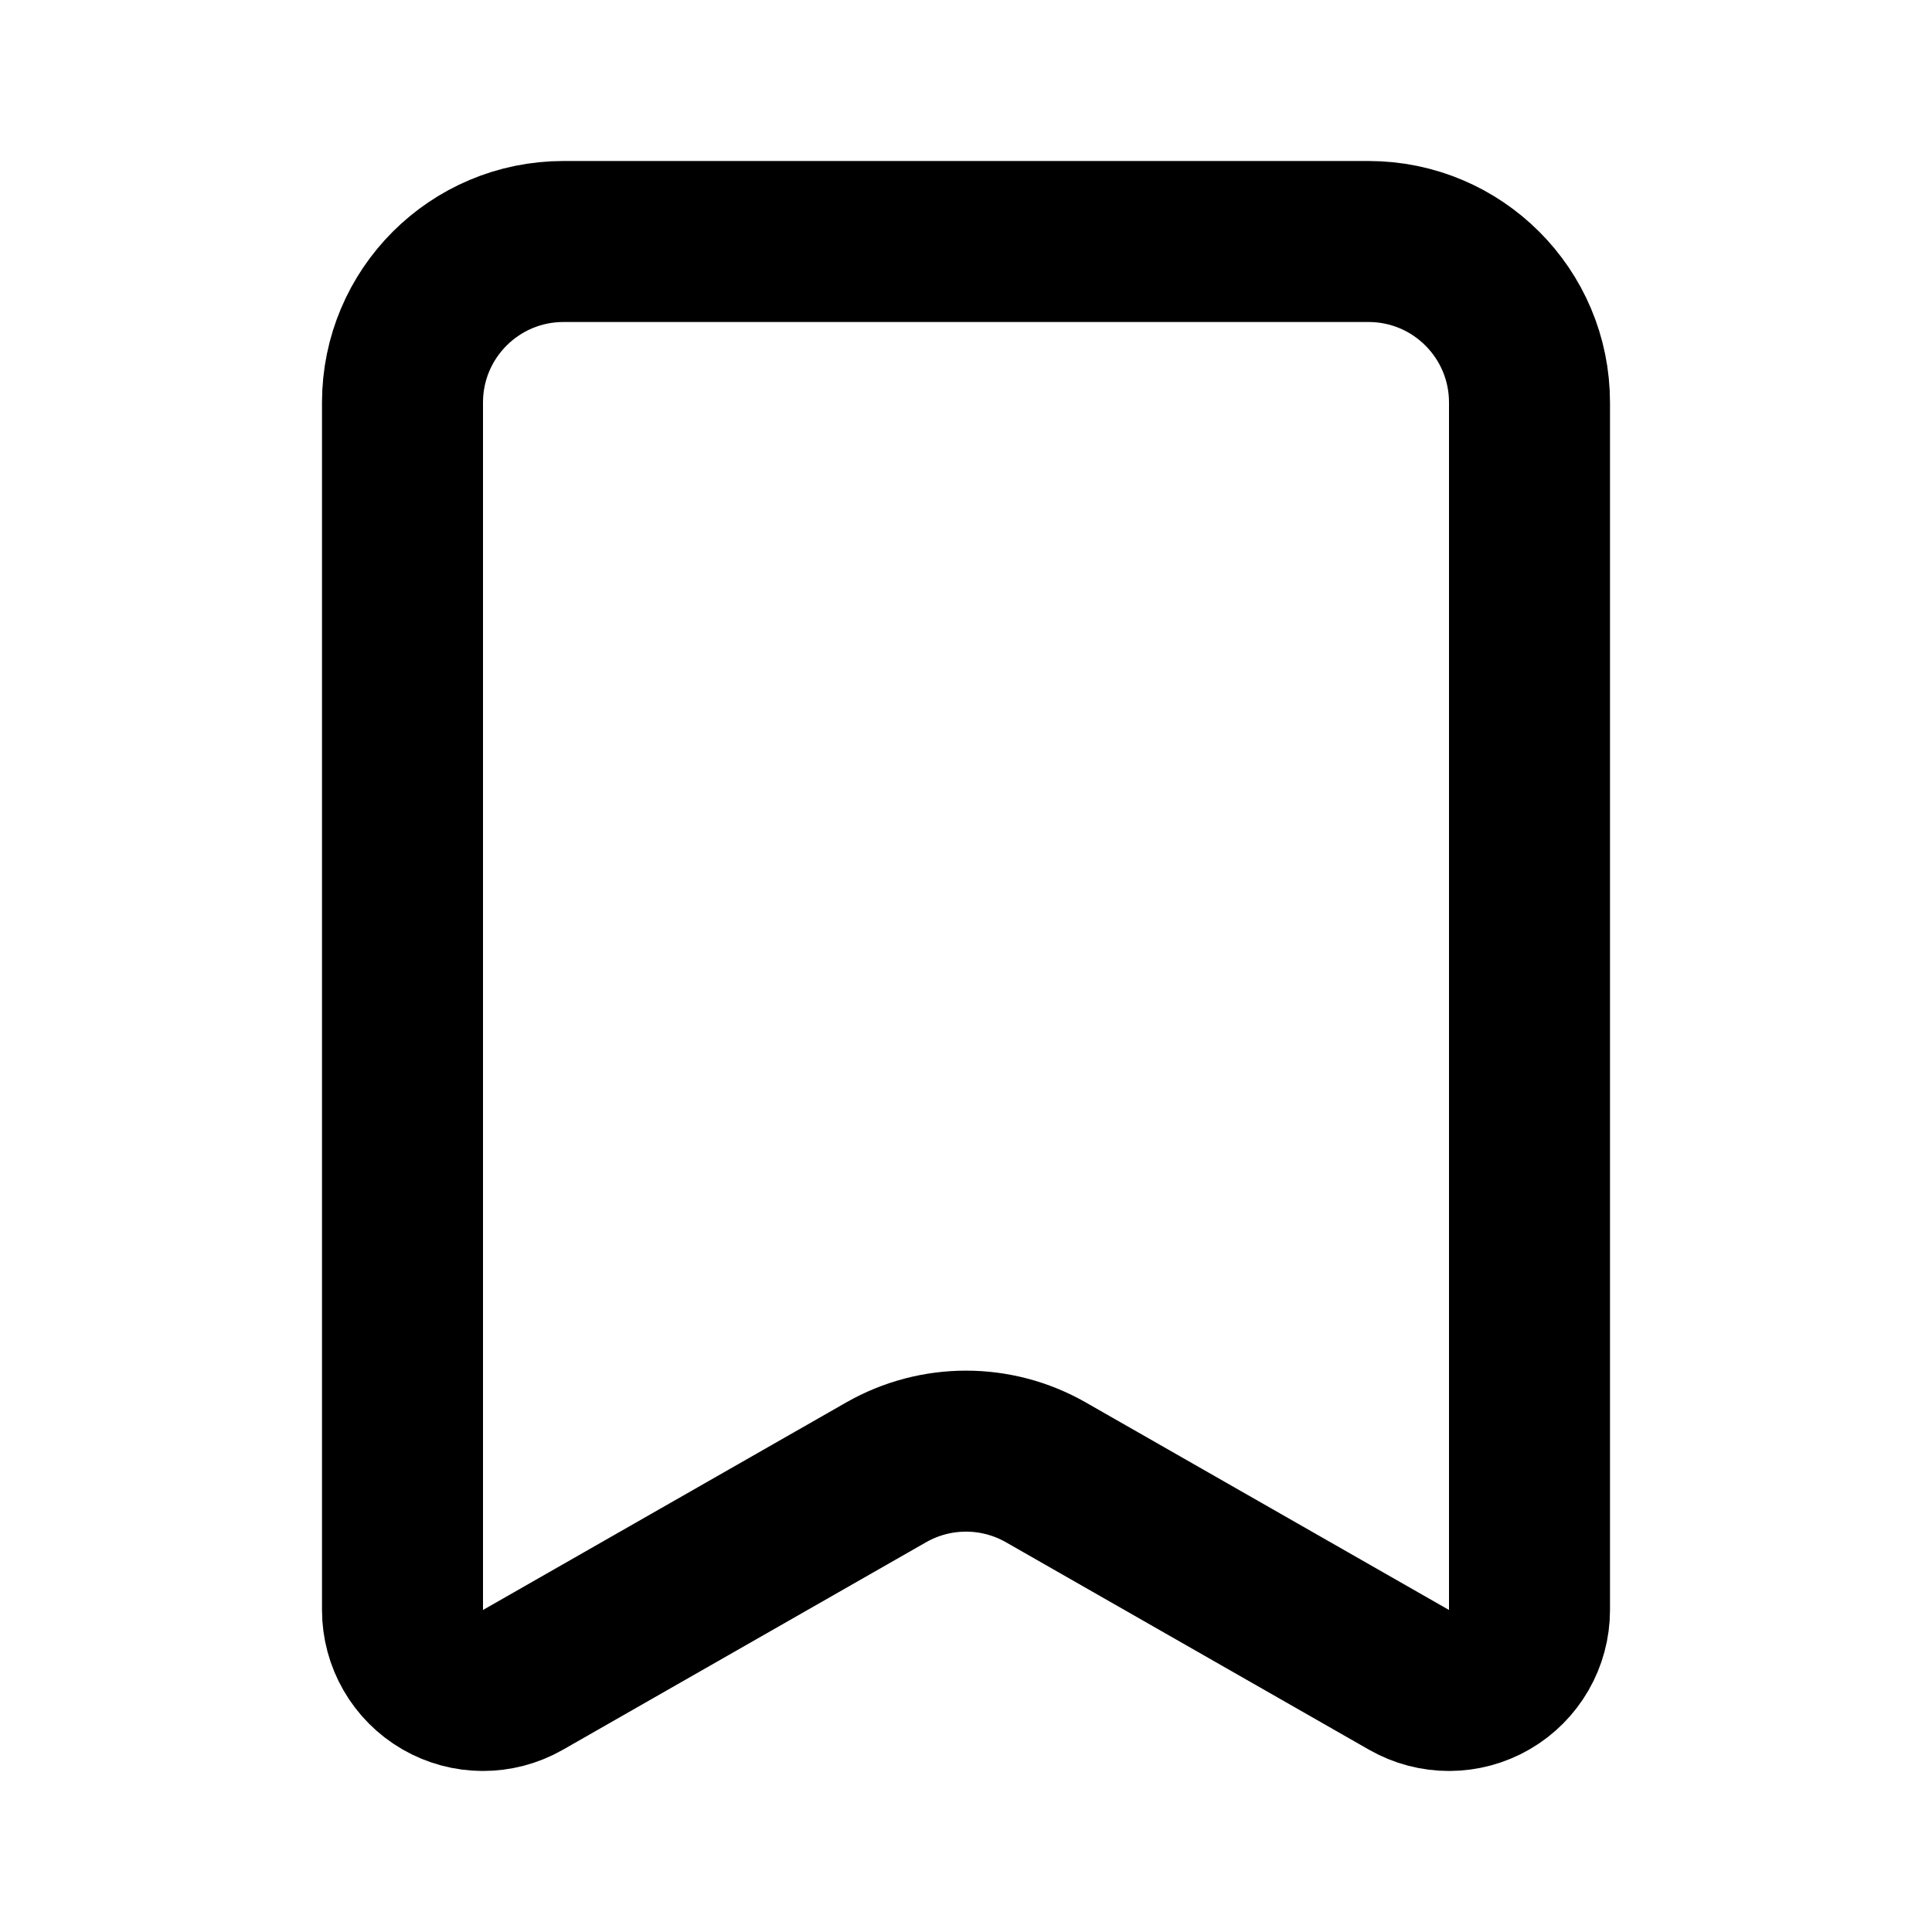
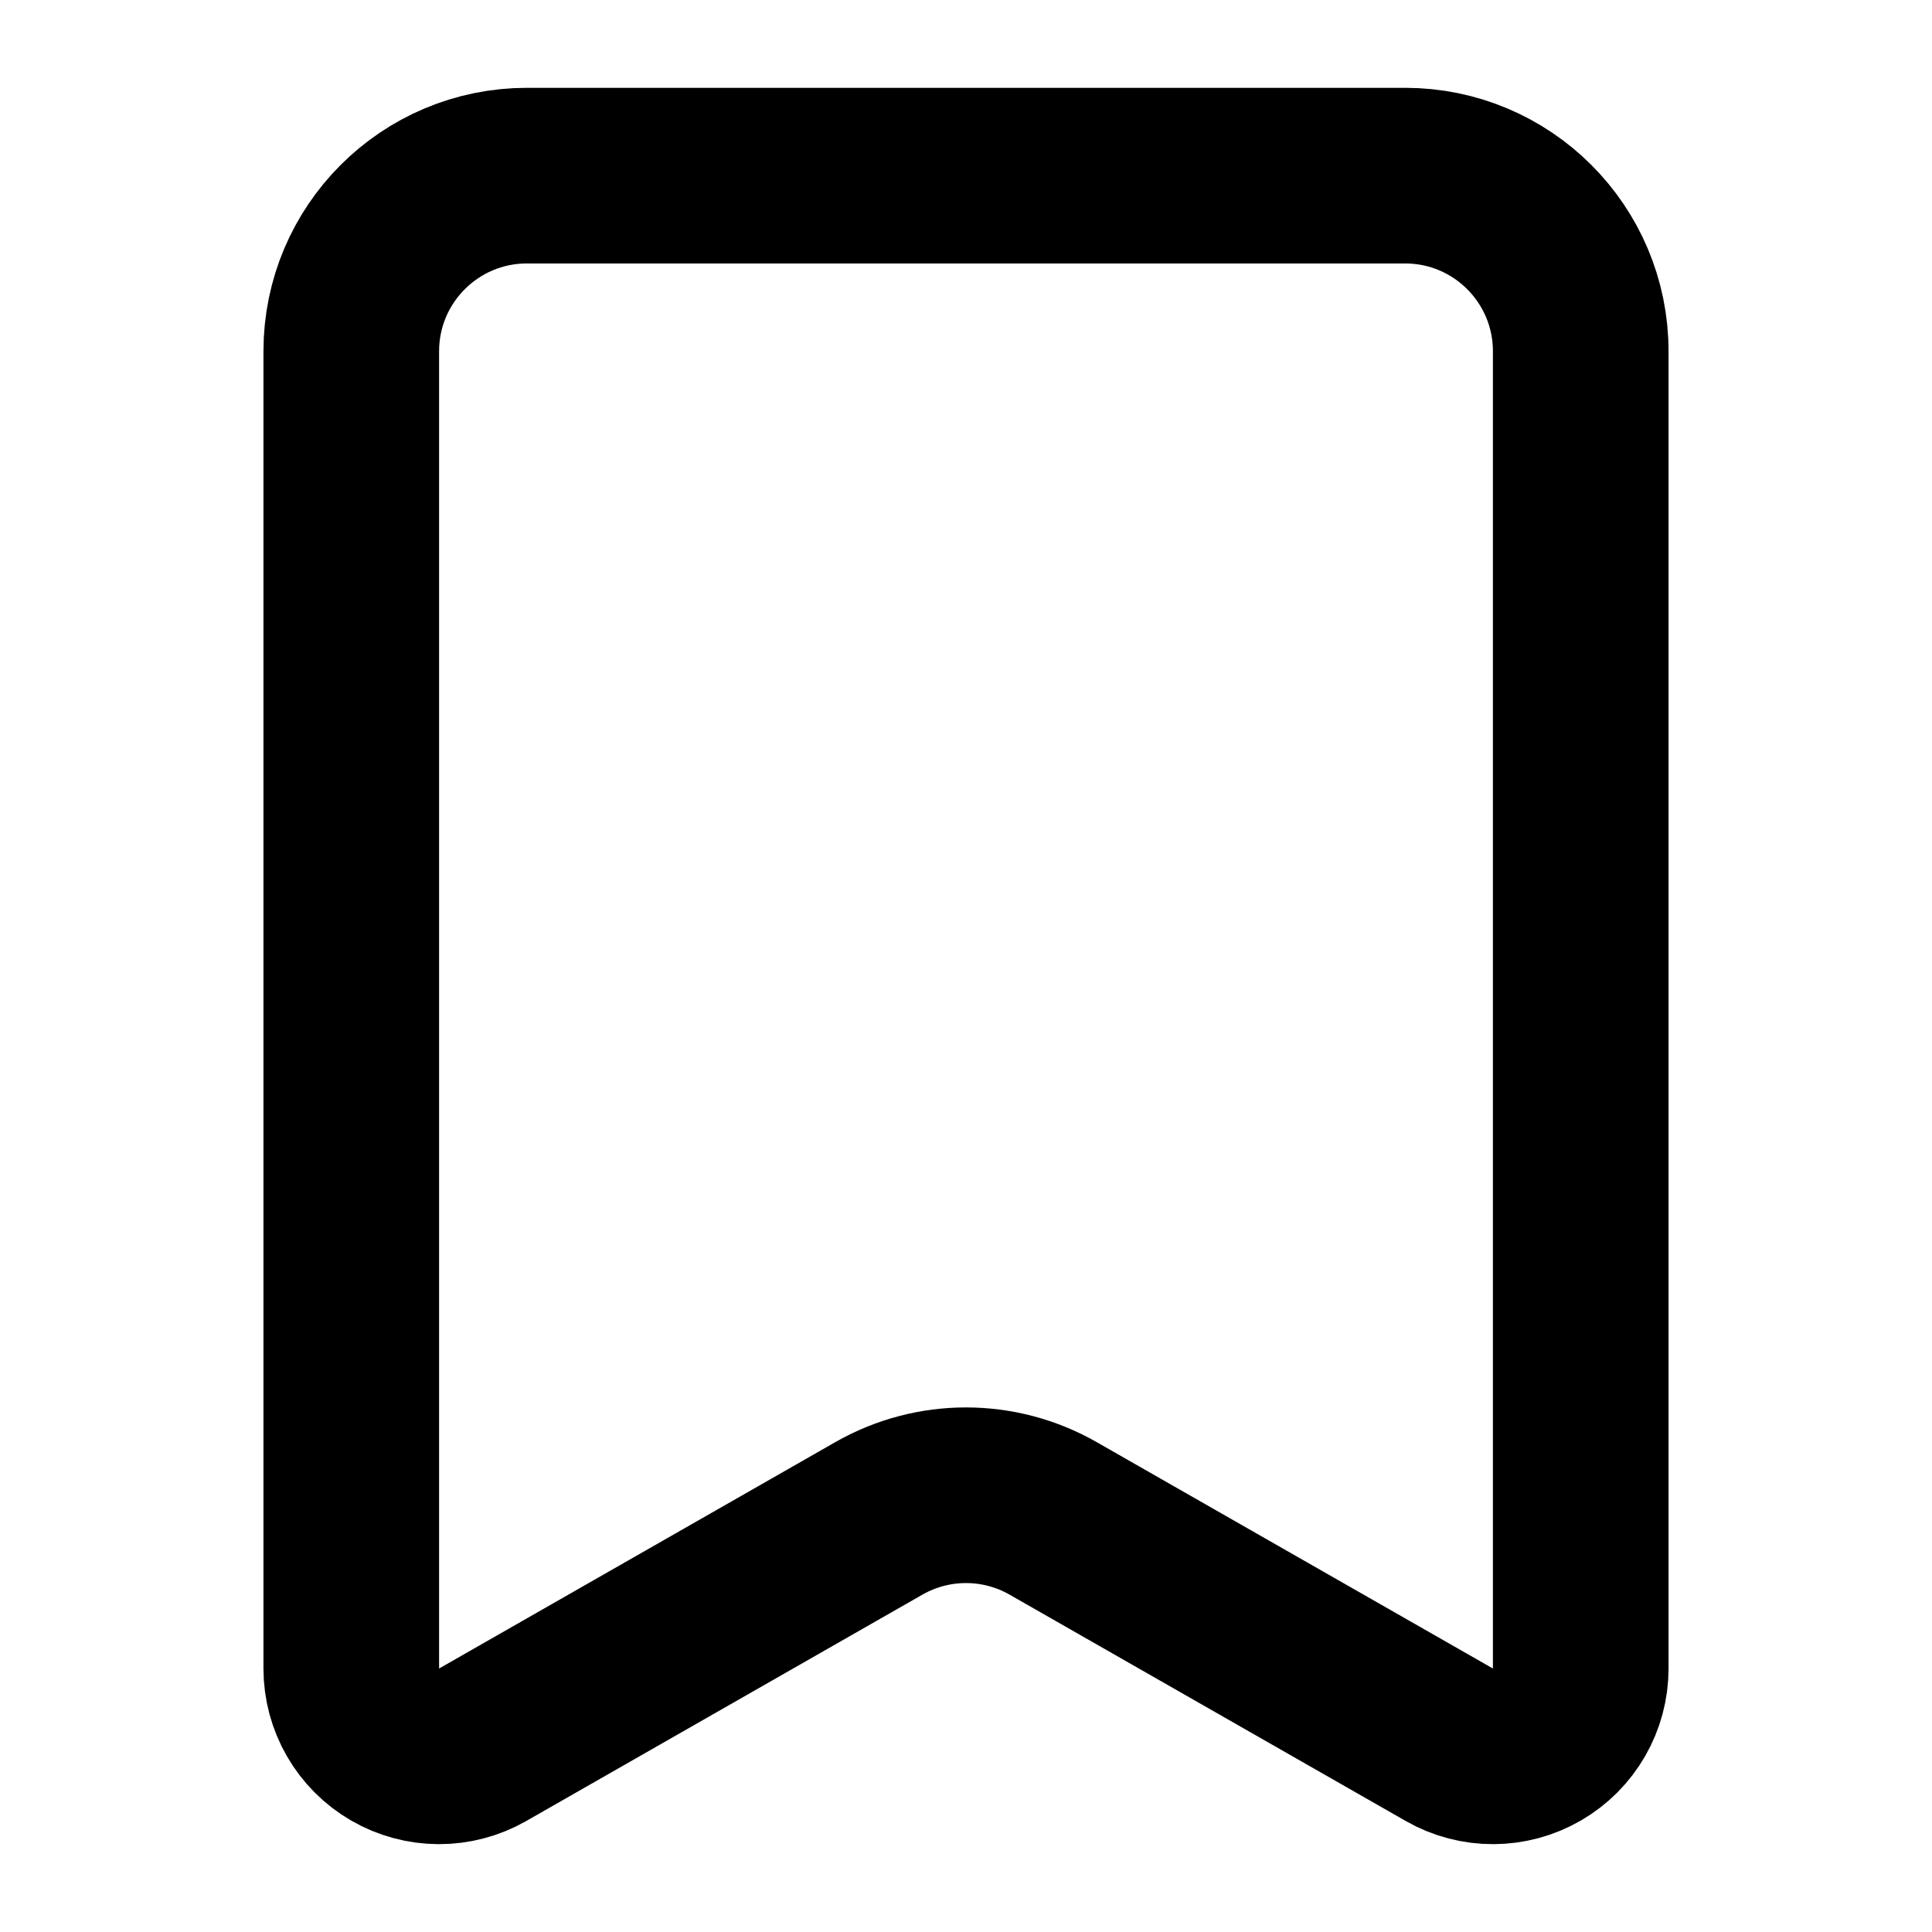
- <svg xmlns="http://www.w3.org/2000/svg" class="lucide lucide-bookmark" width="24" height="24" viewBox="0 0 24 24" fill="none" stroke="currentColor" stroke-width="2" stroke-linecap="round" stroke-linejoin="round">
+ <svg xmlns="http://www.w3.org/2000/svg" class="lucide lucide-bookmark" width="24" height="24" viewBox="1 1 22 22" fill="none" stroke="currentColor" stroke-width="2" stroke-linecap="round" stroke-linejoin="round">
  <path d="M17 3a2 2 0 0 1 2 2v15a1 1 0 0 1-1.496.868l-4.512-2.578a2 2 0 0 0-1.984 0l-4.512 2.578A1 1 0 0 1 5 20V5a2 2 0 0 1 2-2z" />
</svg>
